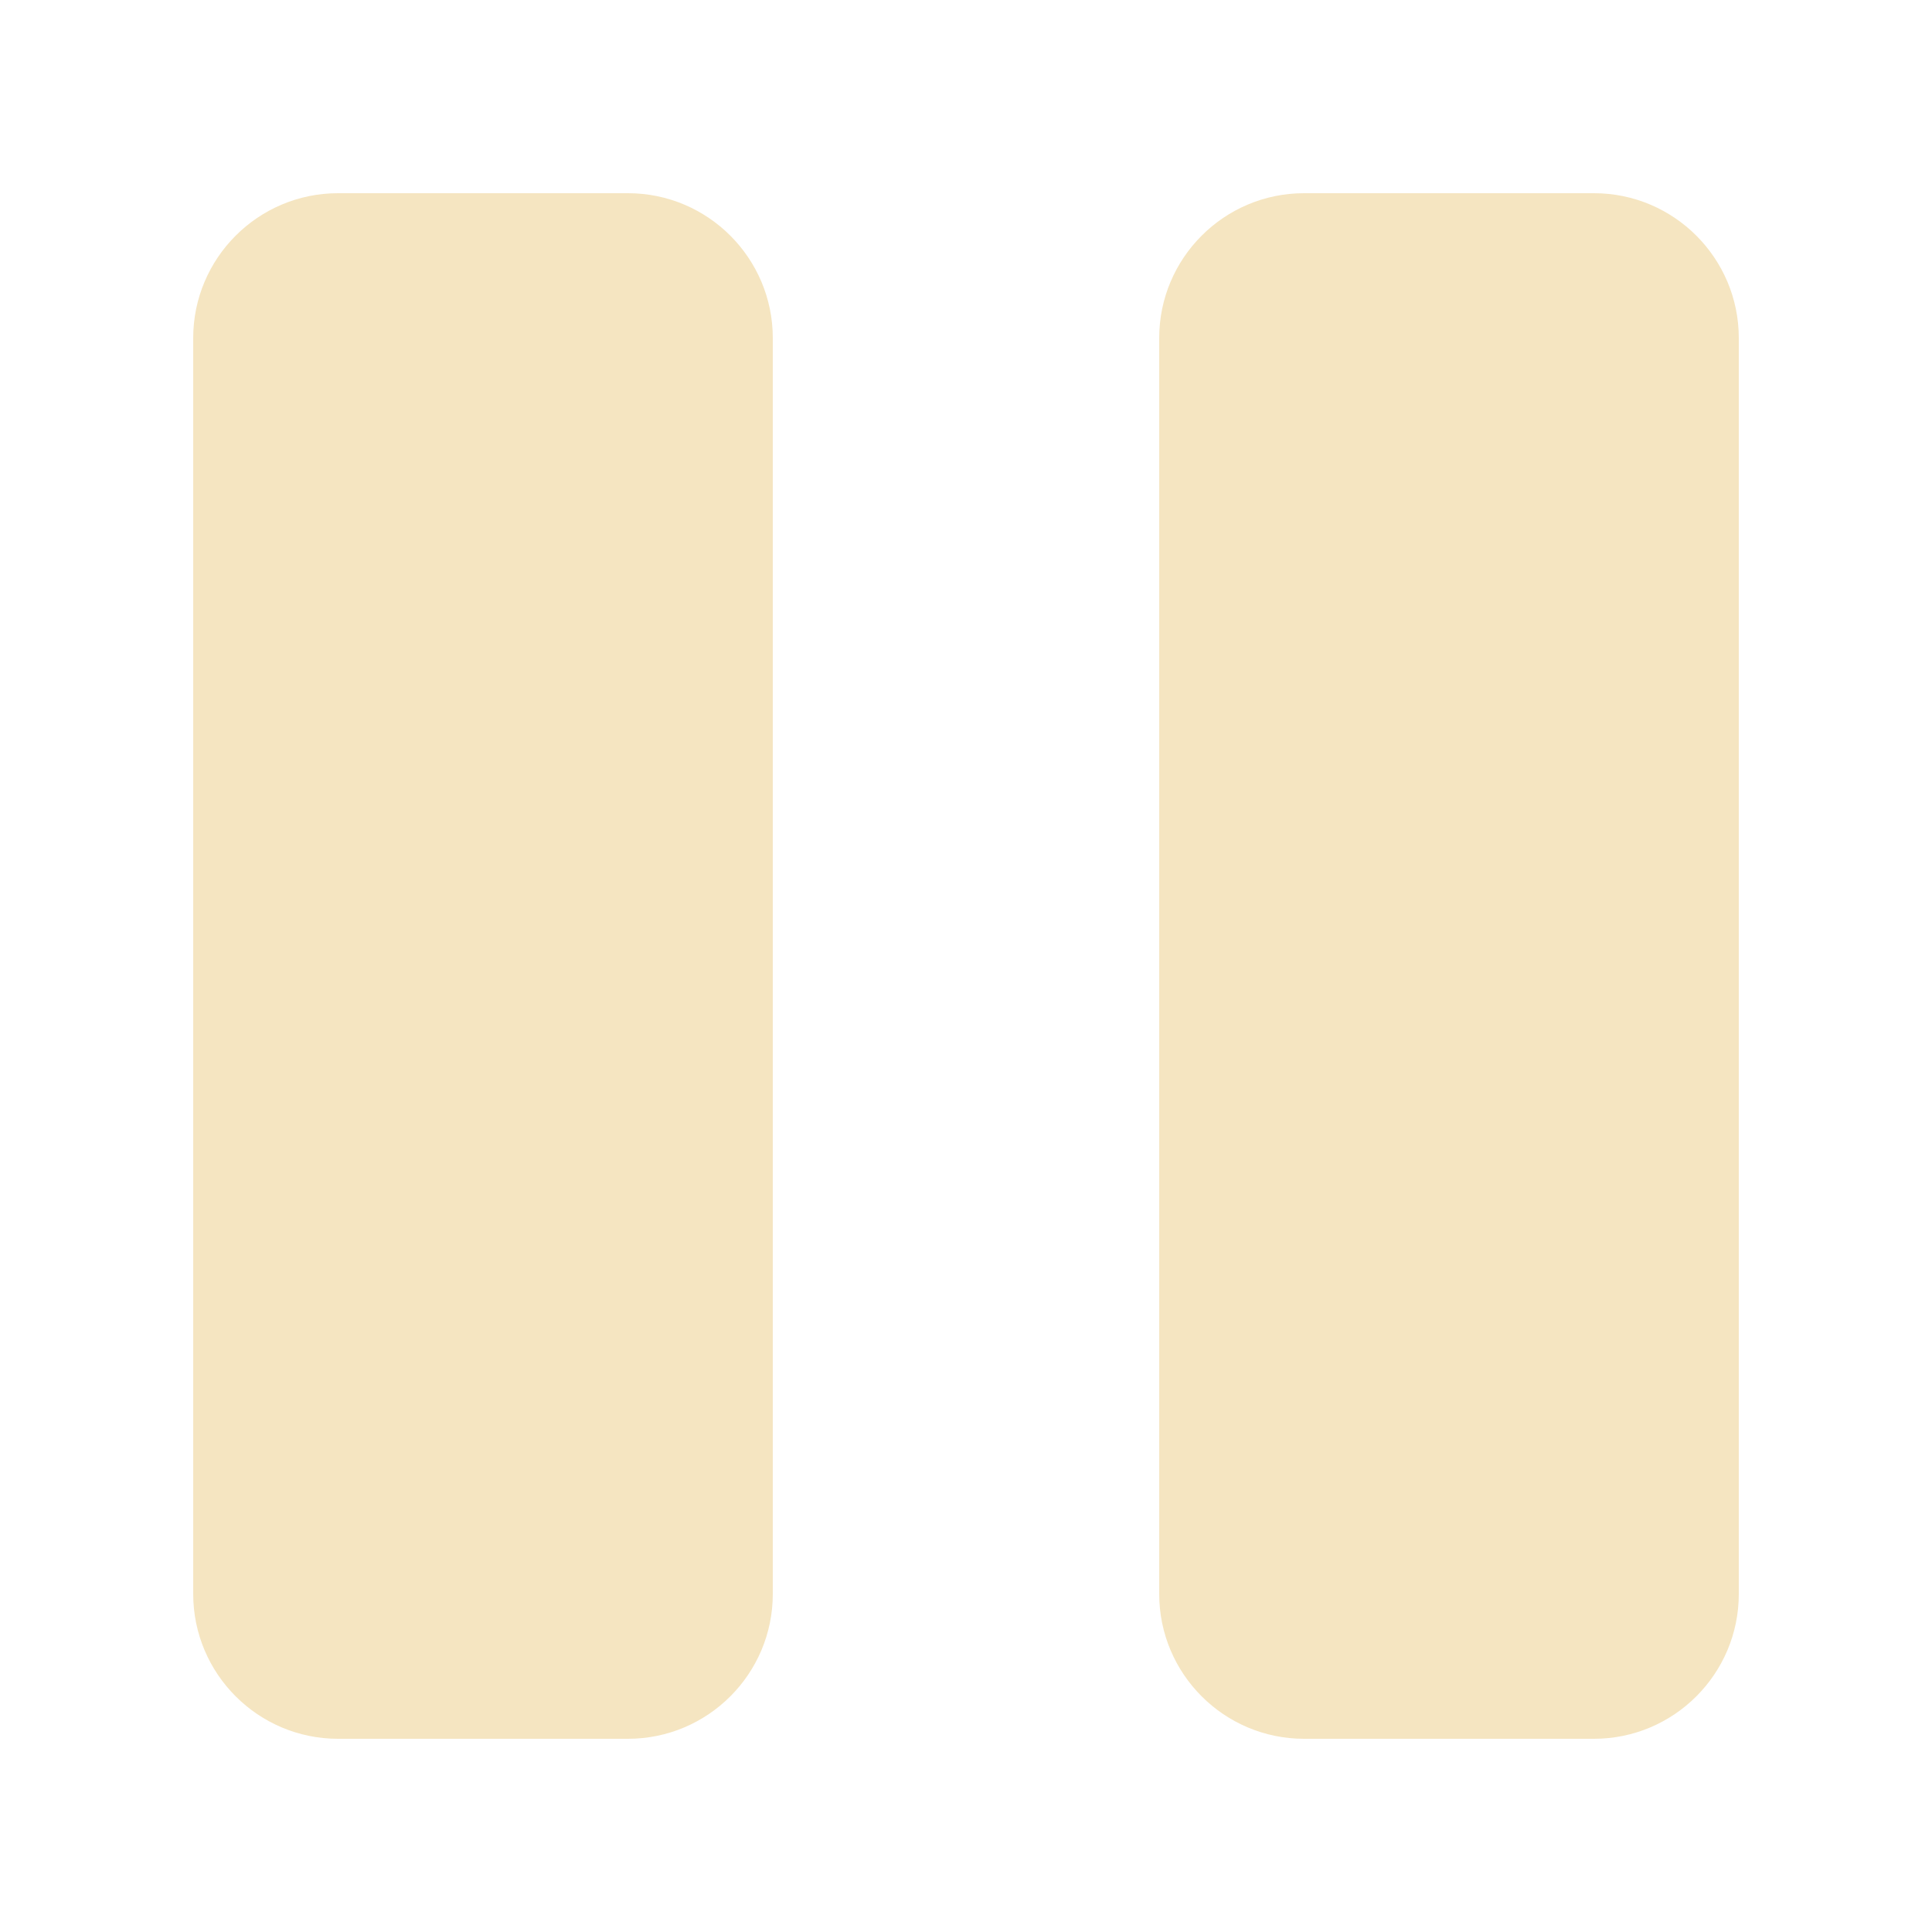
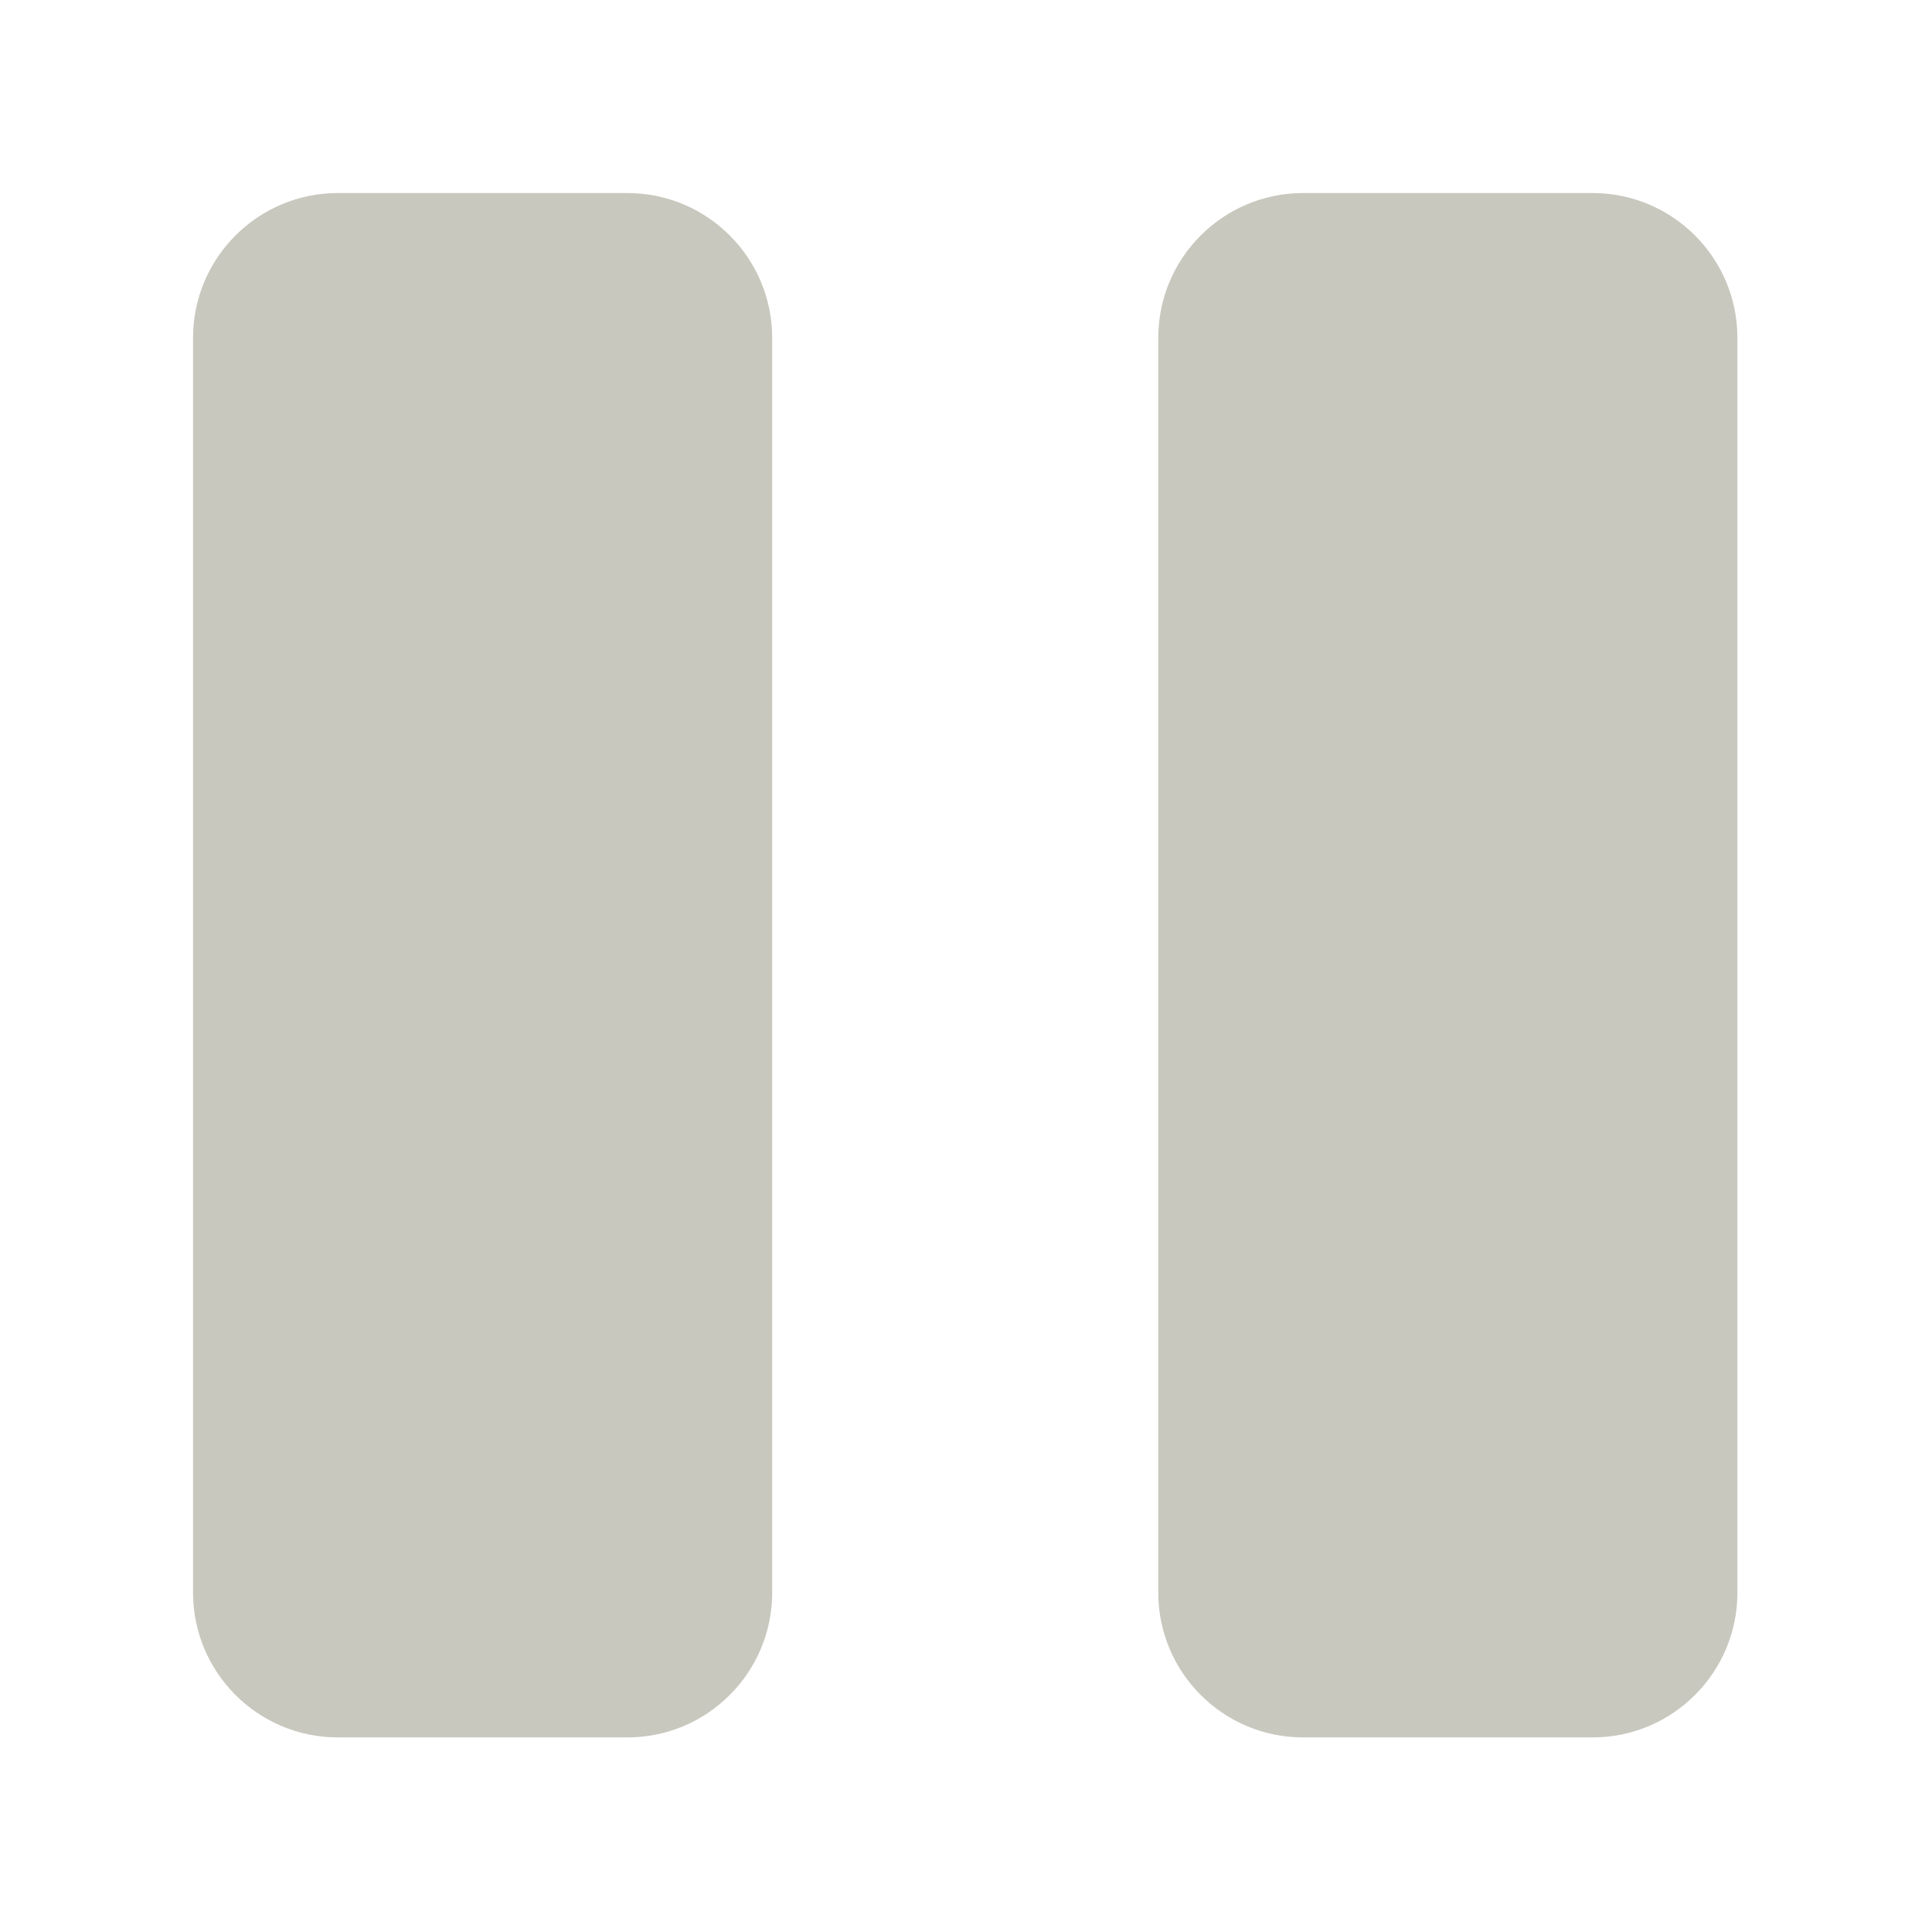
- <svg xmlns="http://www.w3.org/2000/svg" width="100%" height="100%" viewBox="0 0 100 100" version="1.1" xml:space="preserve" style="fill-rule:evenodd;clip-rule:evenodd;stroke-linejoin:round;stroke-miterlimit:2;">
-   <path d="M40,17.5l0,65c0,4.139 -3.361,7.5 -7.5,7.5l-15,0c-4.139,0 -7.5,-3.361 -7.5,-7.5l0,-65c0,-4.139 3.361,-7.5 7.5,-7.5l15,0c4.139,0 7.5,3.361 7.5,7.5Z" style="fill:#f5e5c1;" />
-   <path d="M90,17.5l0,65c0,4.139 -3.361,7.5 -7.5,7.5l-15,0c-4.139,0 -7.5,-3.361 -7.5,-7.5l0,-65c0,-4.139 3.361,-7.5 7.5,-7.5l15,0c4.139,0 7.5,3.361 7.5,7.5Z" style="fill:#f5e5c1;" />
+ <svg xmlns="http://www.w3.org/2000/svg" width="100%" height="100%" viewBox="0 0 417 417" version="1.1" xml:space="preserve" style="fill-rule:evenodd;clip-rule:evenodd;stroke-linejoin:round;stroke-miterlimit:2;">
+   <path d="M166.667,72.917l0,270.833c0,17.246 -14.004,31.25 -31.25,31.25l-62.5,0c-17.246,0 -31.25,-14.004 -31.25,-31.25l0,-270.833c0,-17.246 14.004,-31.25 31.25,-31.25l62.5,0c17.246,0 31.25,14.004 31.25,31.25Z" style="fill:#c8c8be;" />
+   <path d="M375,72.917l0,270.833c0,17.246 -14.004,31.25 -31.25,31.25l-62.5,0c-17.246,0 -31.25,-14.004 -31.25,-31.25l0,-270.833c0,-17.246 14.004,-31.25 31.25,-31.25l62.5,0c17.246,0 31.25,14.004 31.25,31.25Z" style="fill:#c8c8be;" />
</svg>
